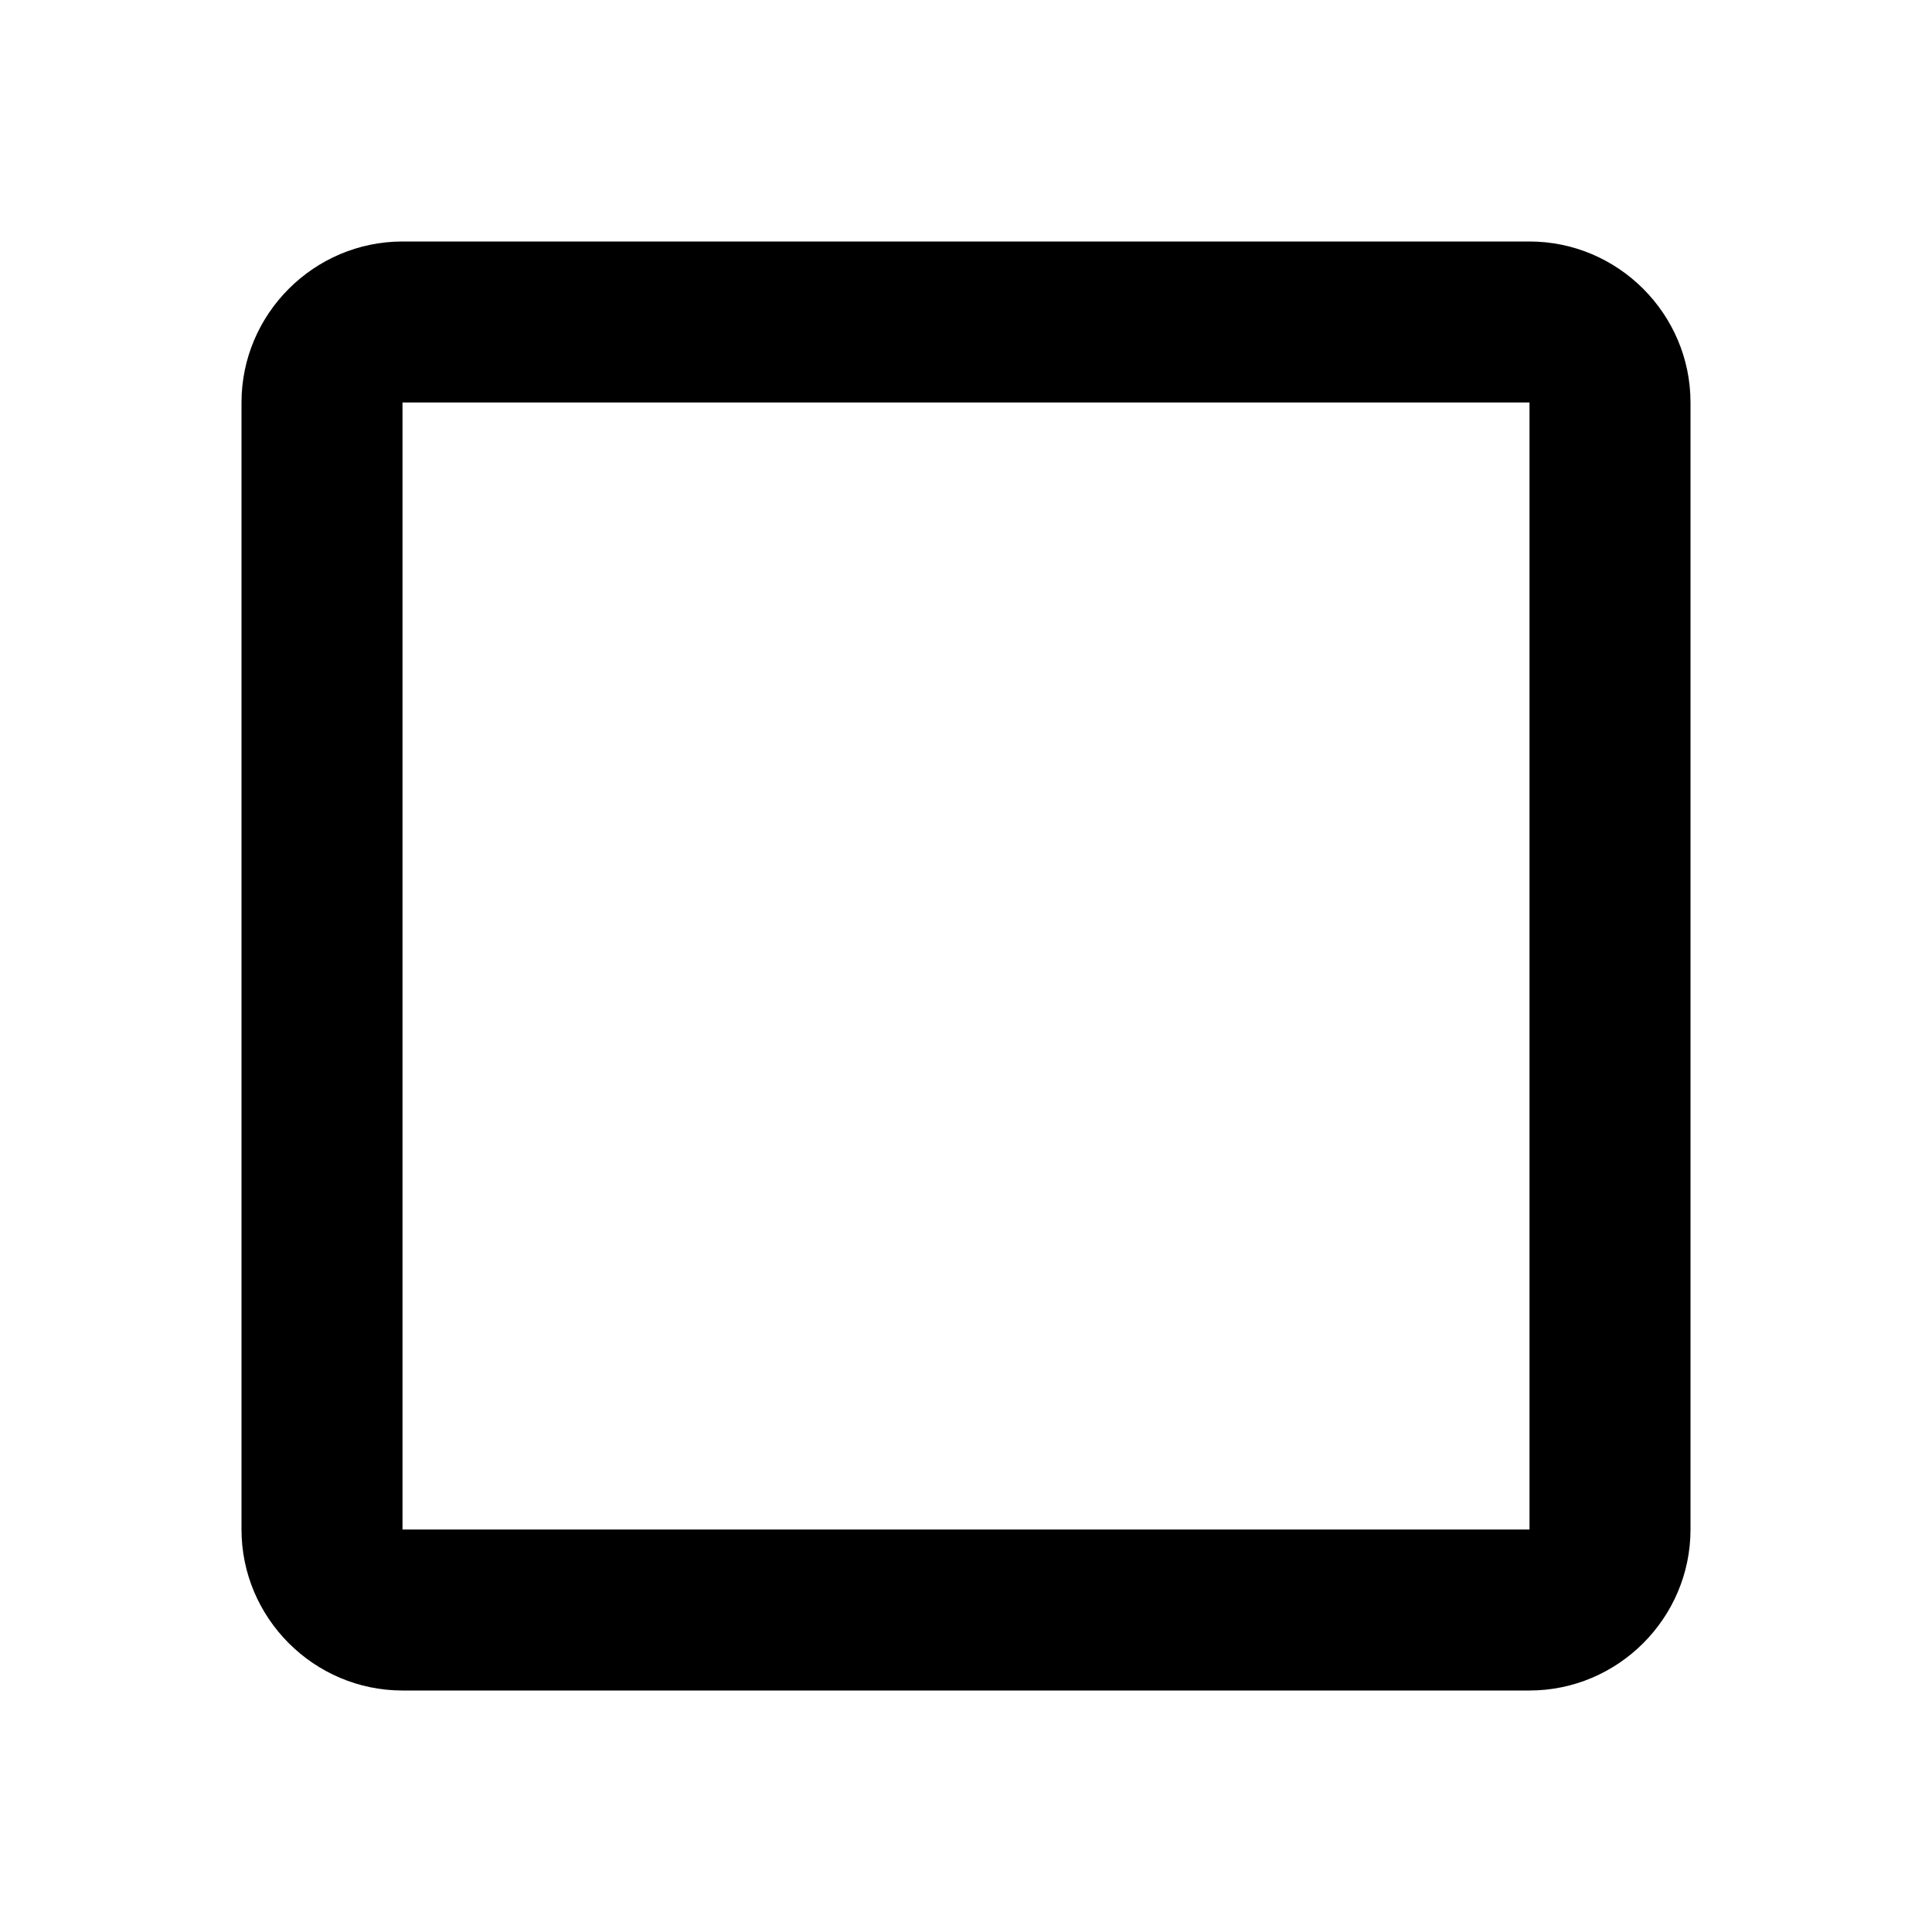
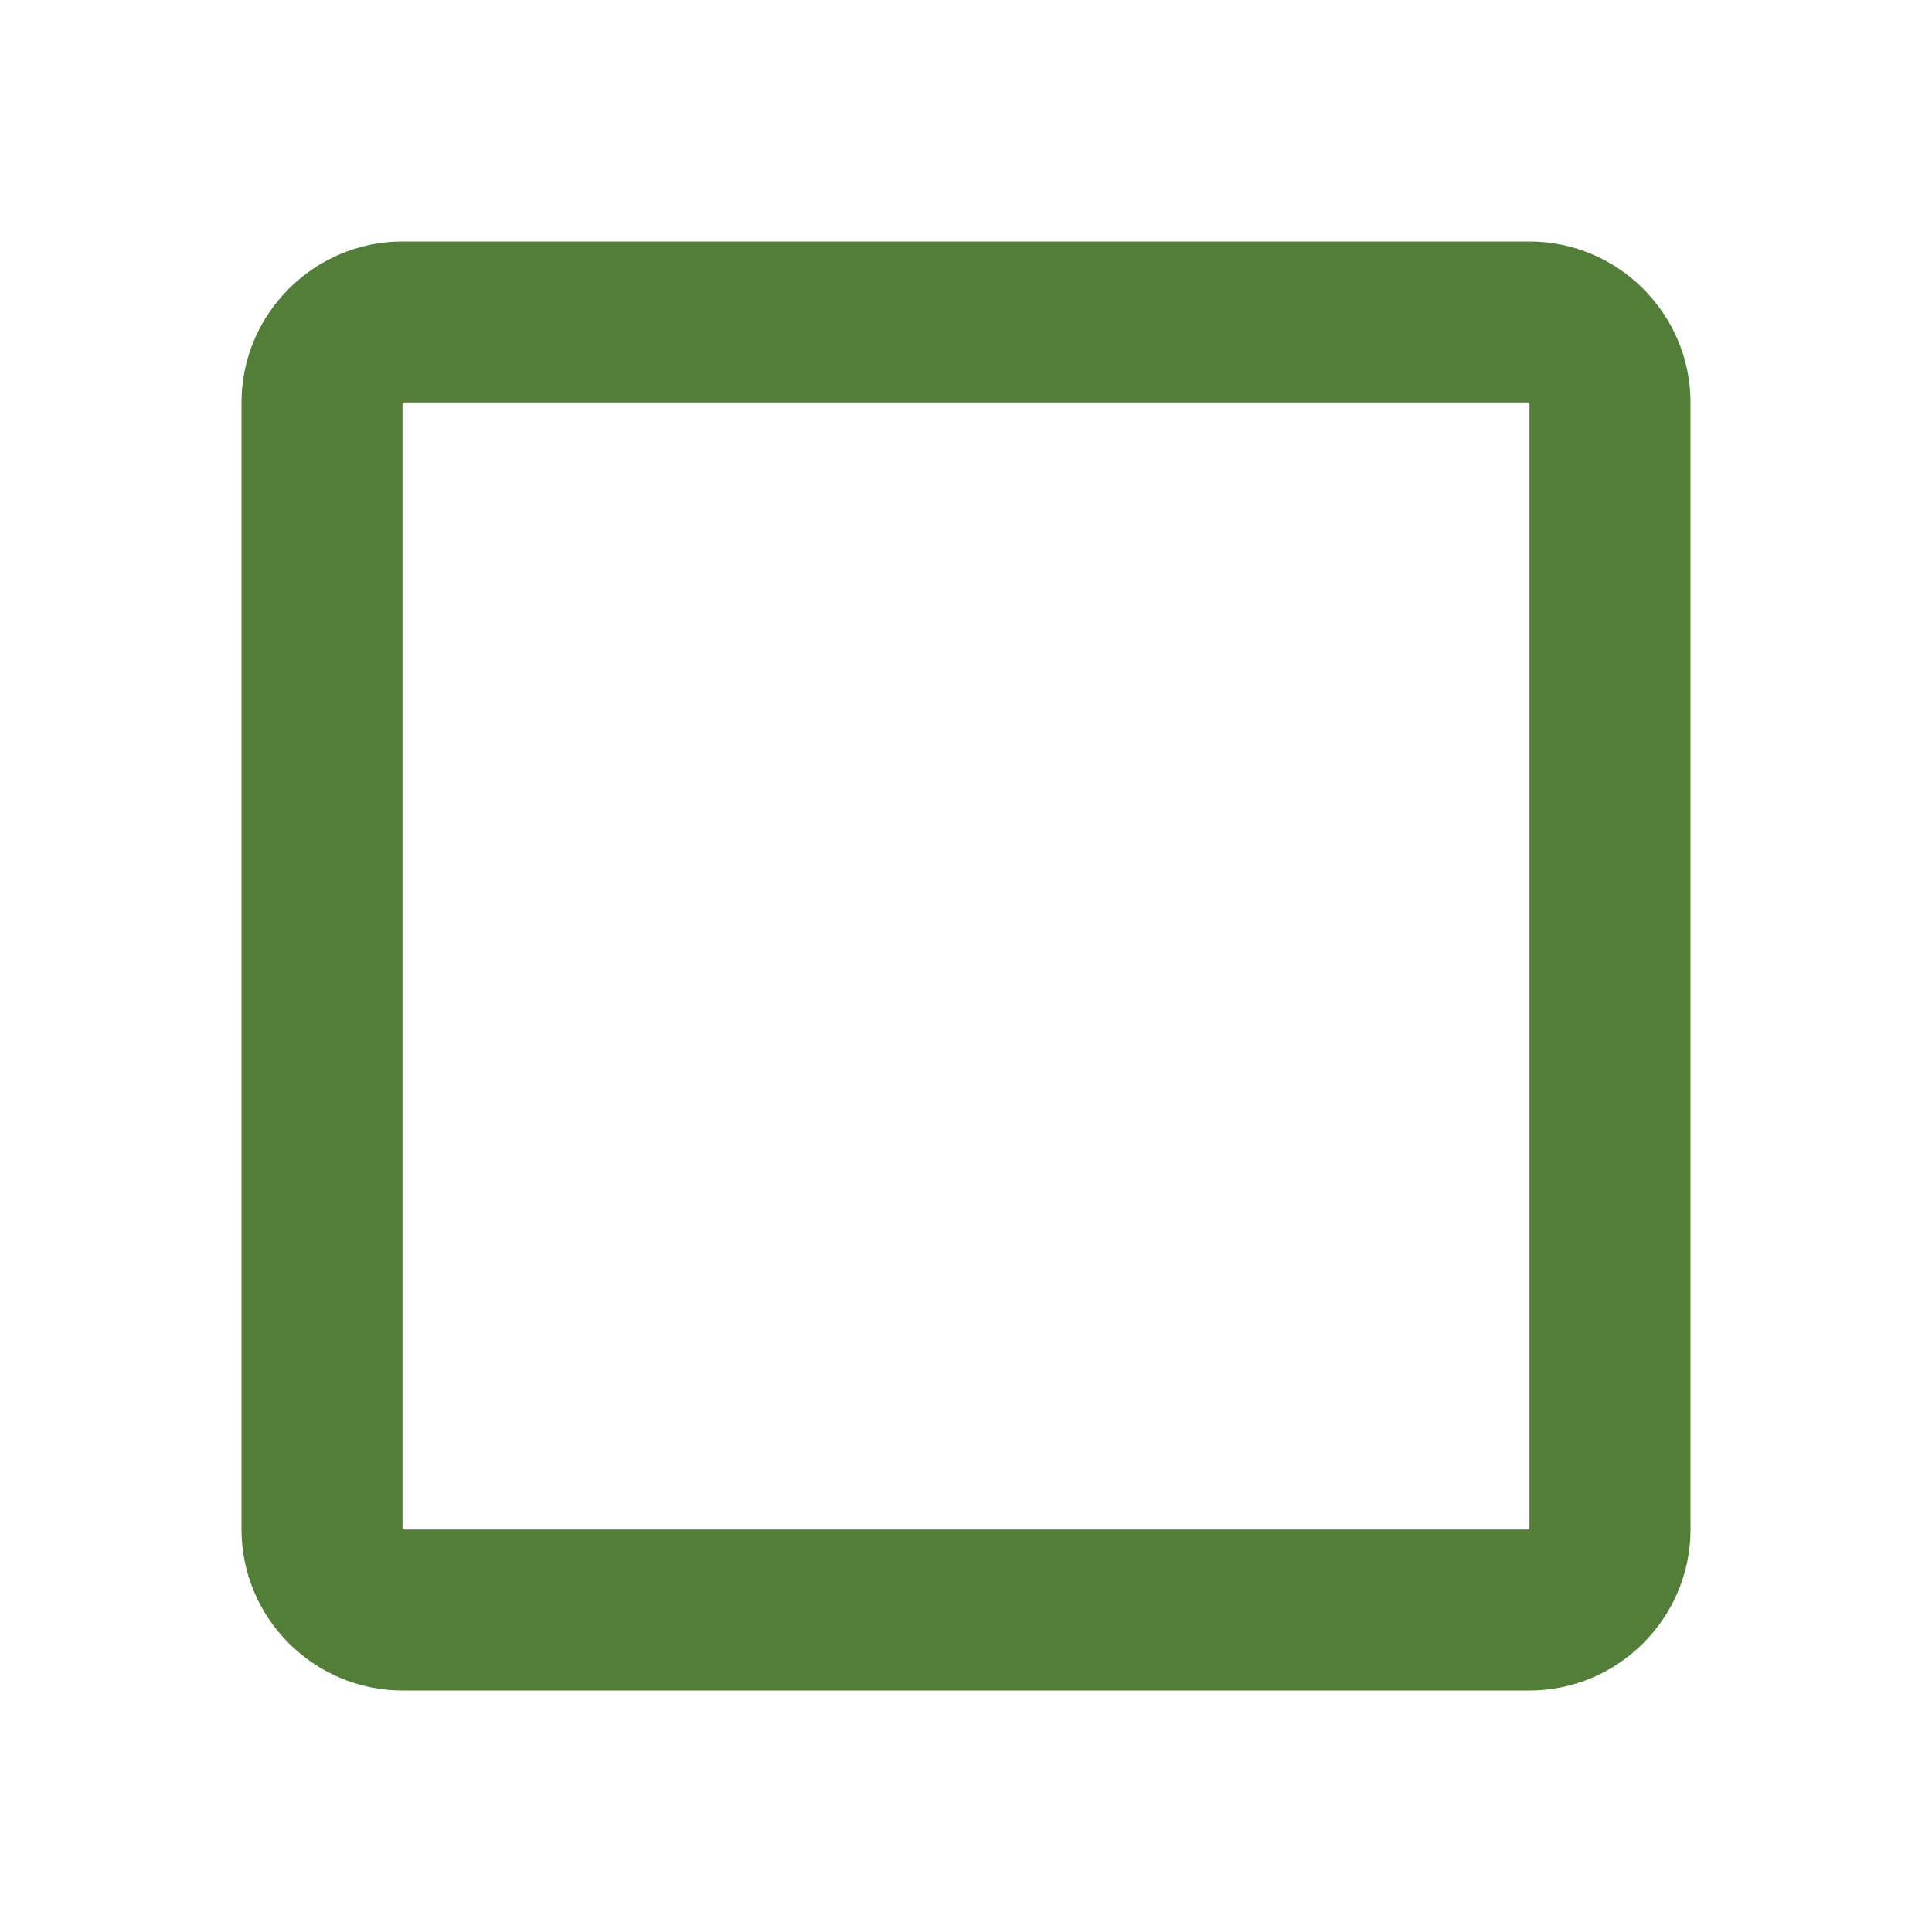
<svg xmlns="http://www.w3.org/2000/svg" height="24" viewBox="0 0 24 24" width="24">
  <path d="M0 0h24v24H0z" fill="none" />
-   <path d="M19 5v14H5V5h14m0-2H5c-1.1 0-2 .9-2 2v14c0 1.1.9 2 2 2h14c1.1 0 2-.9 2-2V5c0-1.1-.9-2-2-2z" />
+   <path d="M19 5v14H5V5h14m0-2H5c-1.1 0-2 .9-2 2v14c0 1.1.9 2 2 2h14c1.1 0 2-.9 2-2V5c0-1.1-.9-2-2-2z" fill="#537e37" />
</svg>
